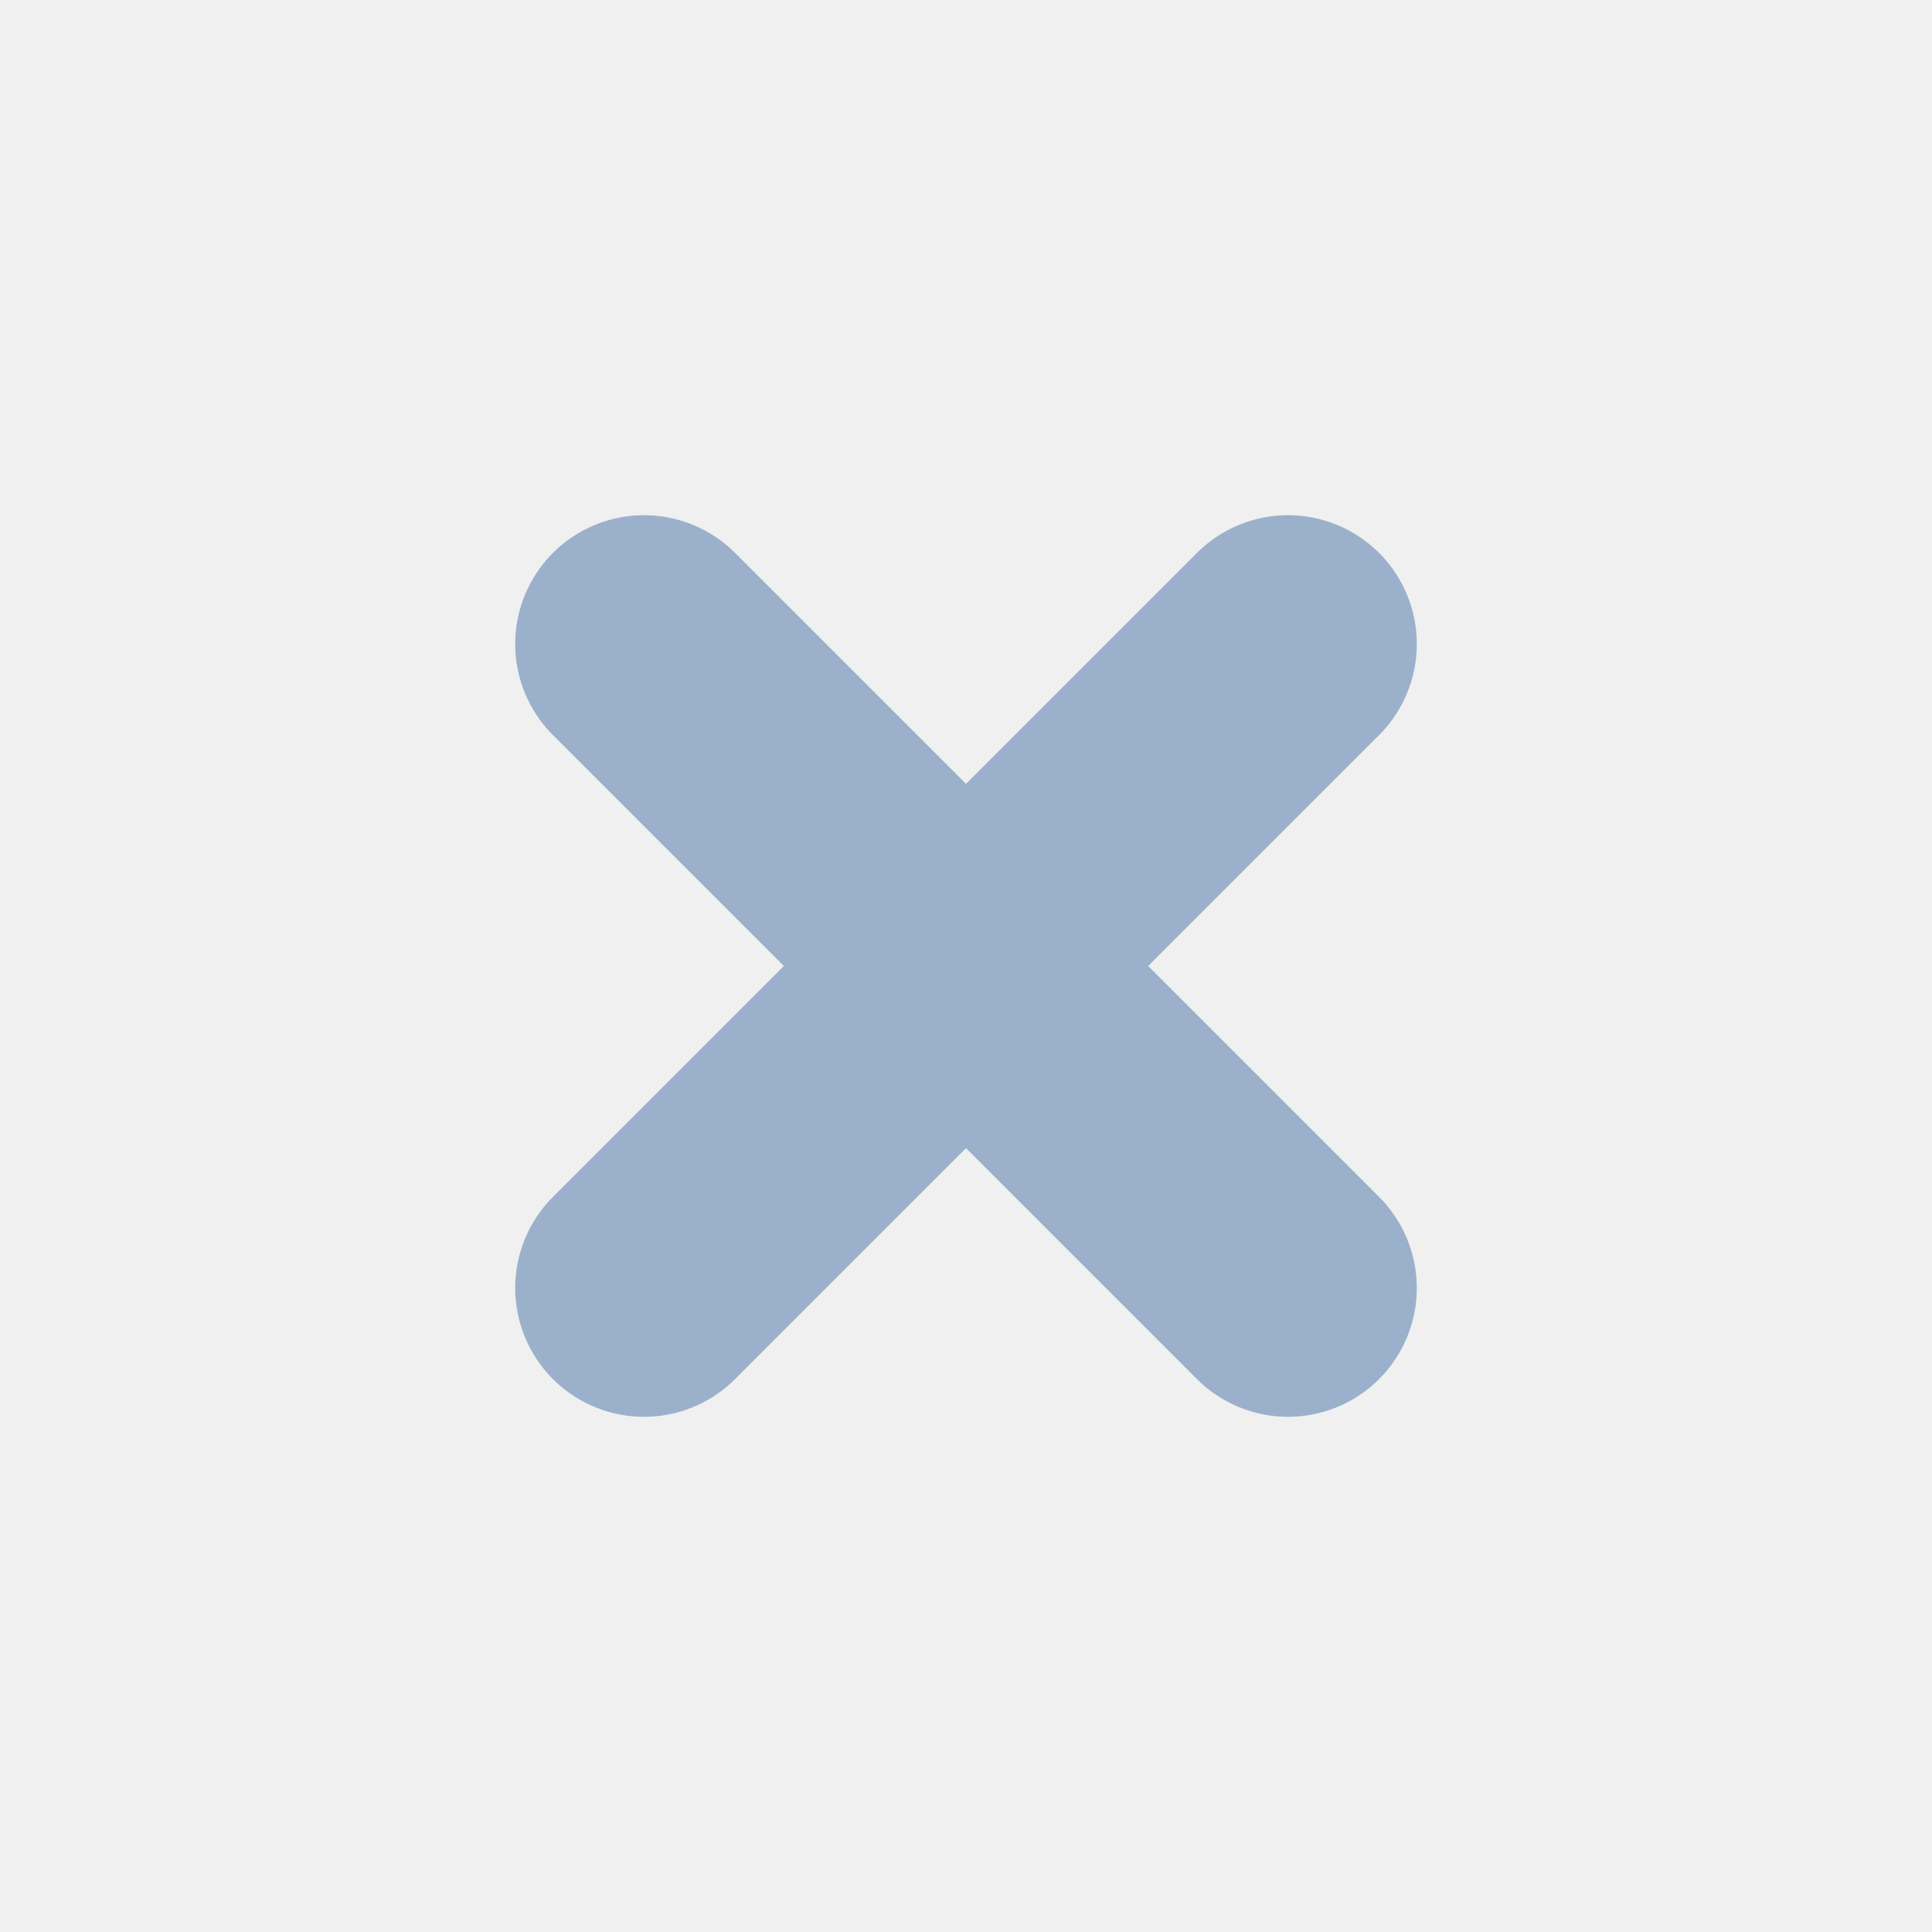
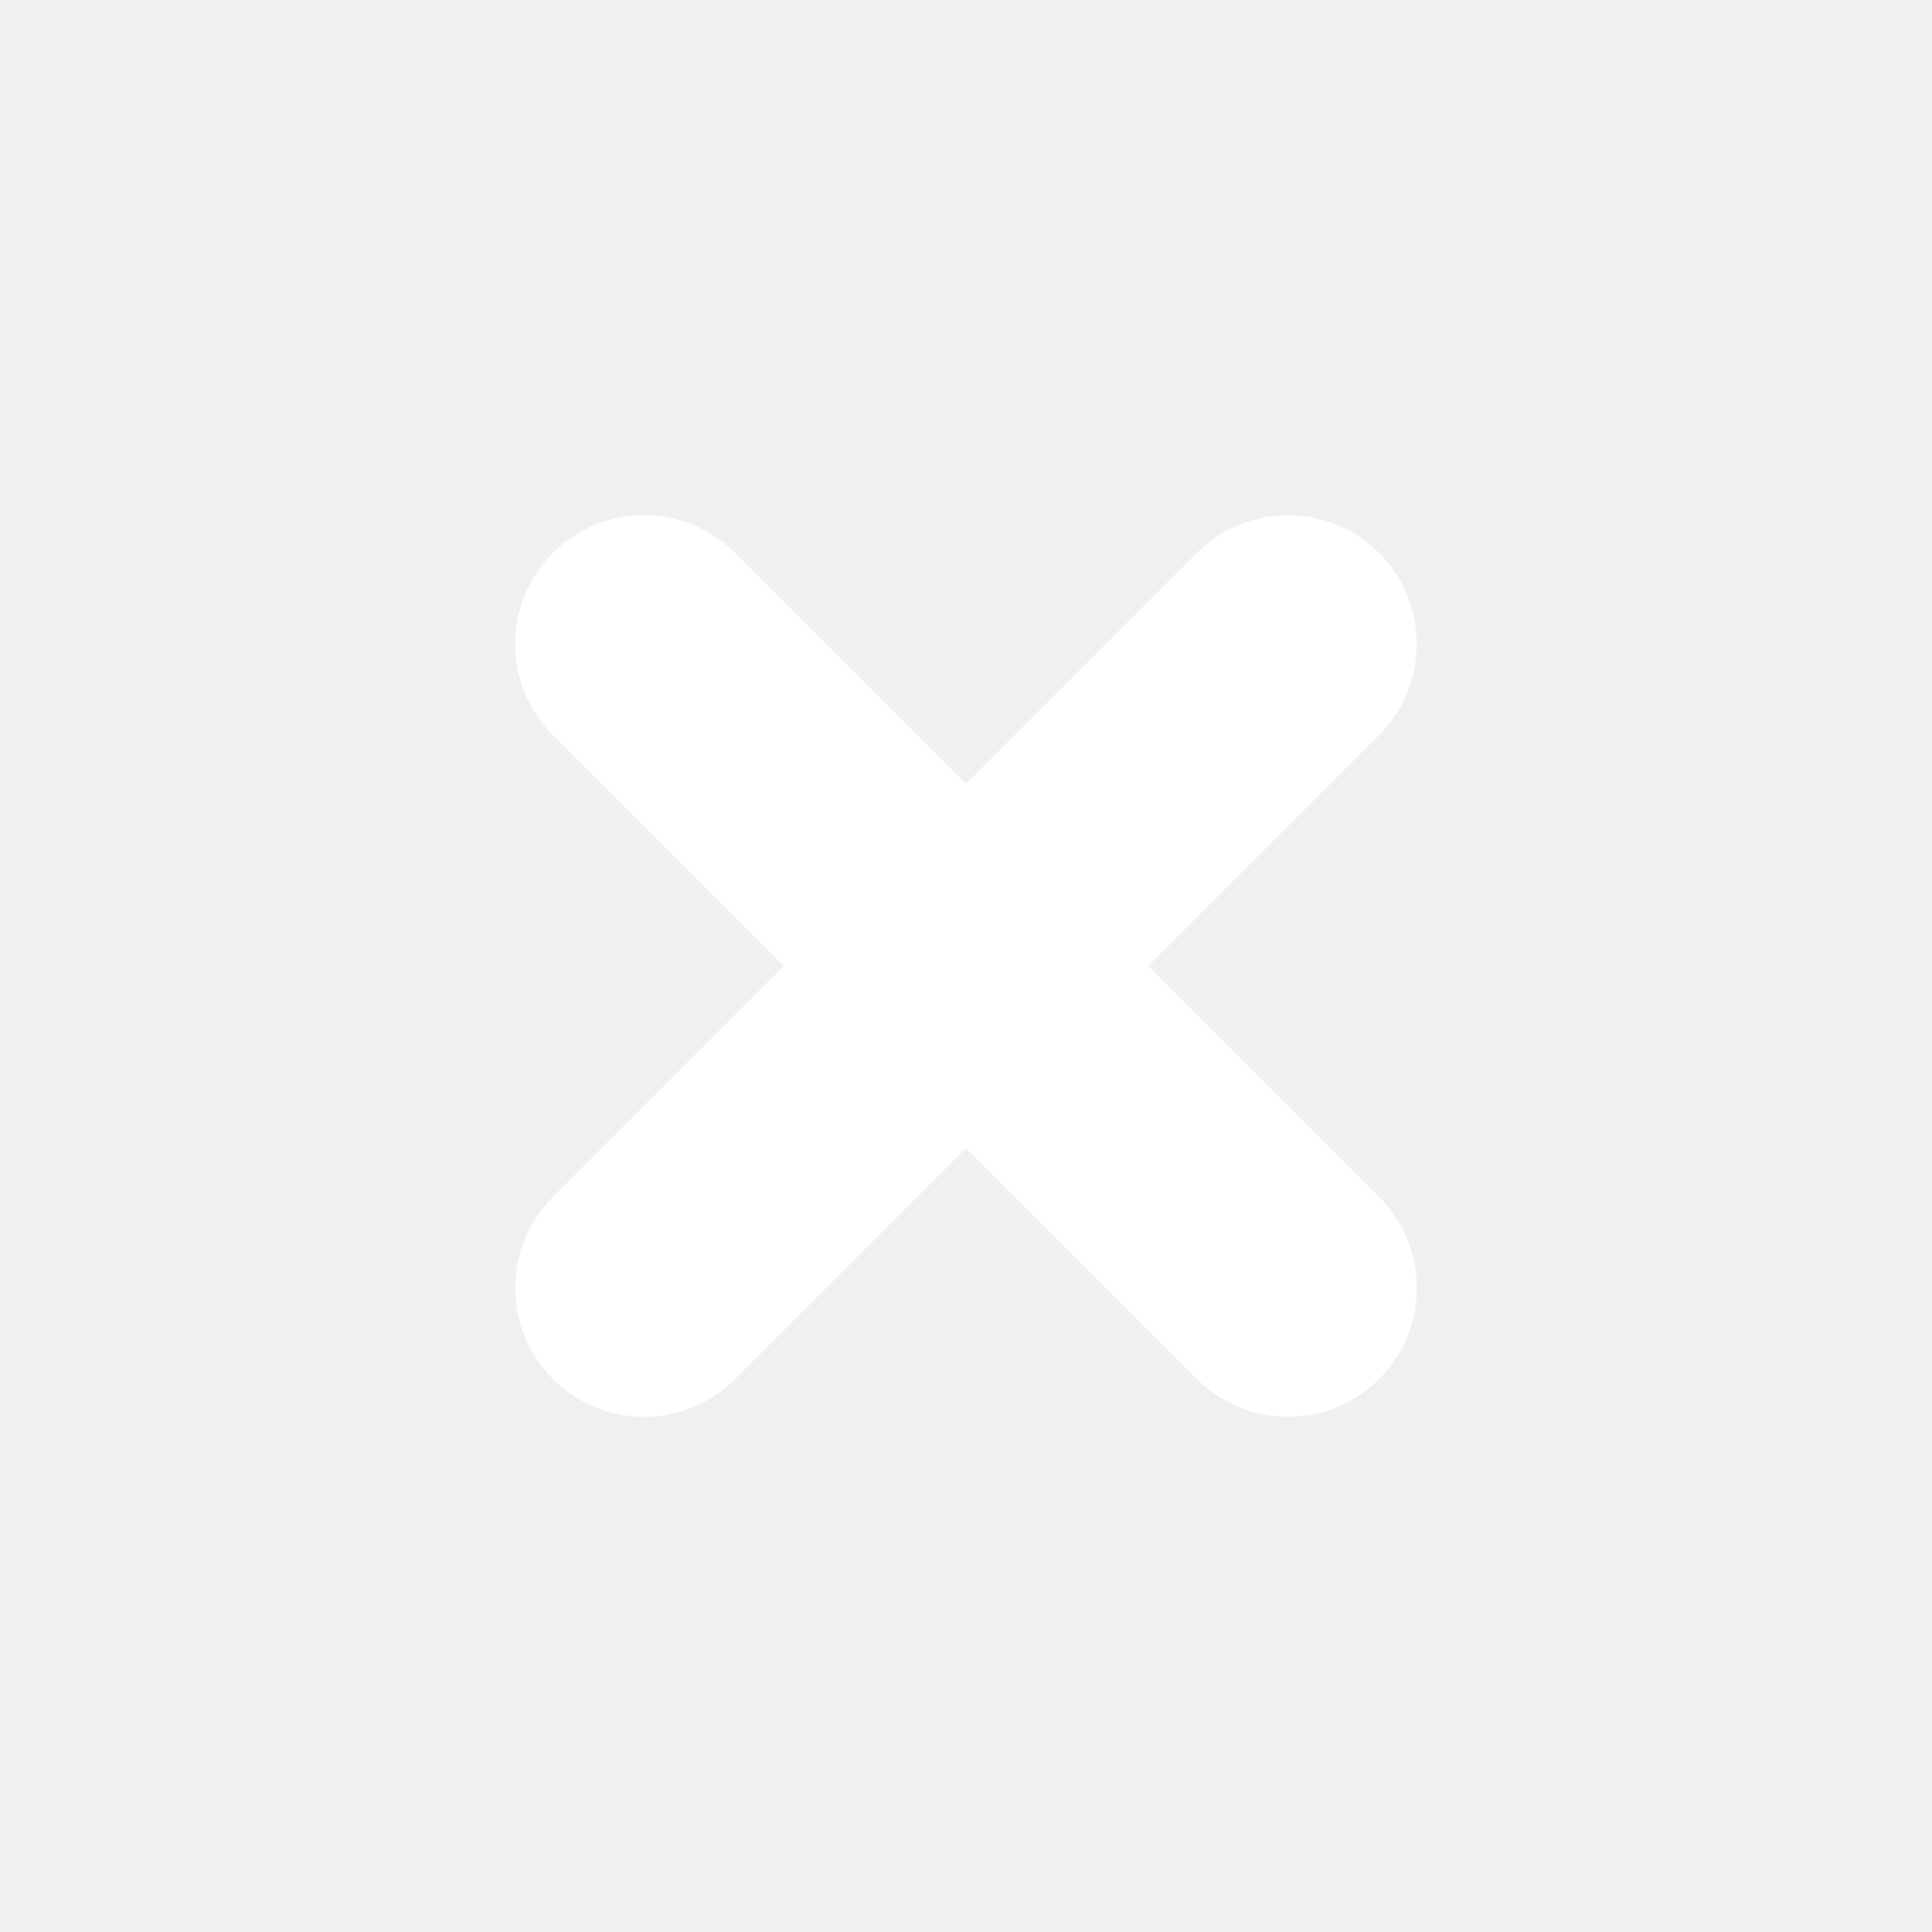
<svg xmlns="http://www.w3.org/2000/svg" width="15" height="15" viewBox="0 0 15 15" fill="none">
-   <path d="M5 5L10 10" stroke="#9BB0CB" stroke-width="2" stroke-linecap="round" />
-   <path d="M10 5L5 10" stroke="#9BB0CB" stroke-width="2" stroke-linecap="round" />
+   <path d="M5 5L10 10" stroke="white" stroke-width="2" stroke-linecap="round" />
+   <path d="M10 5L5 10" stroke="white" stroke-width="2" stroke-linecap="round" />
</svg>
